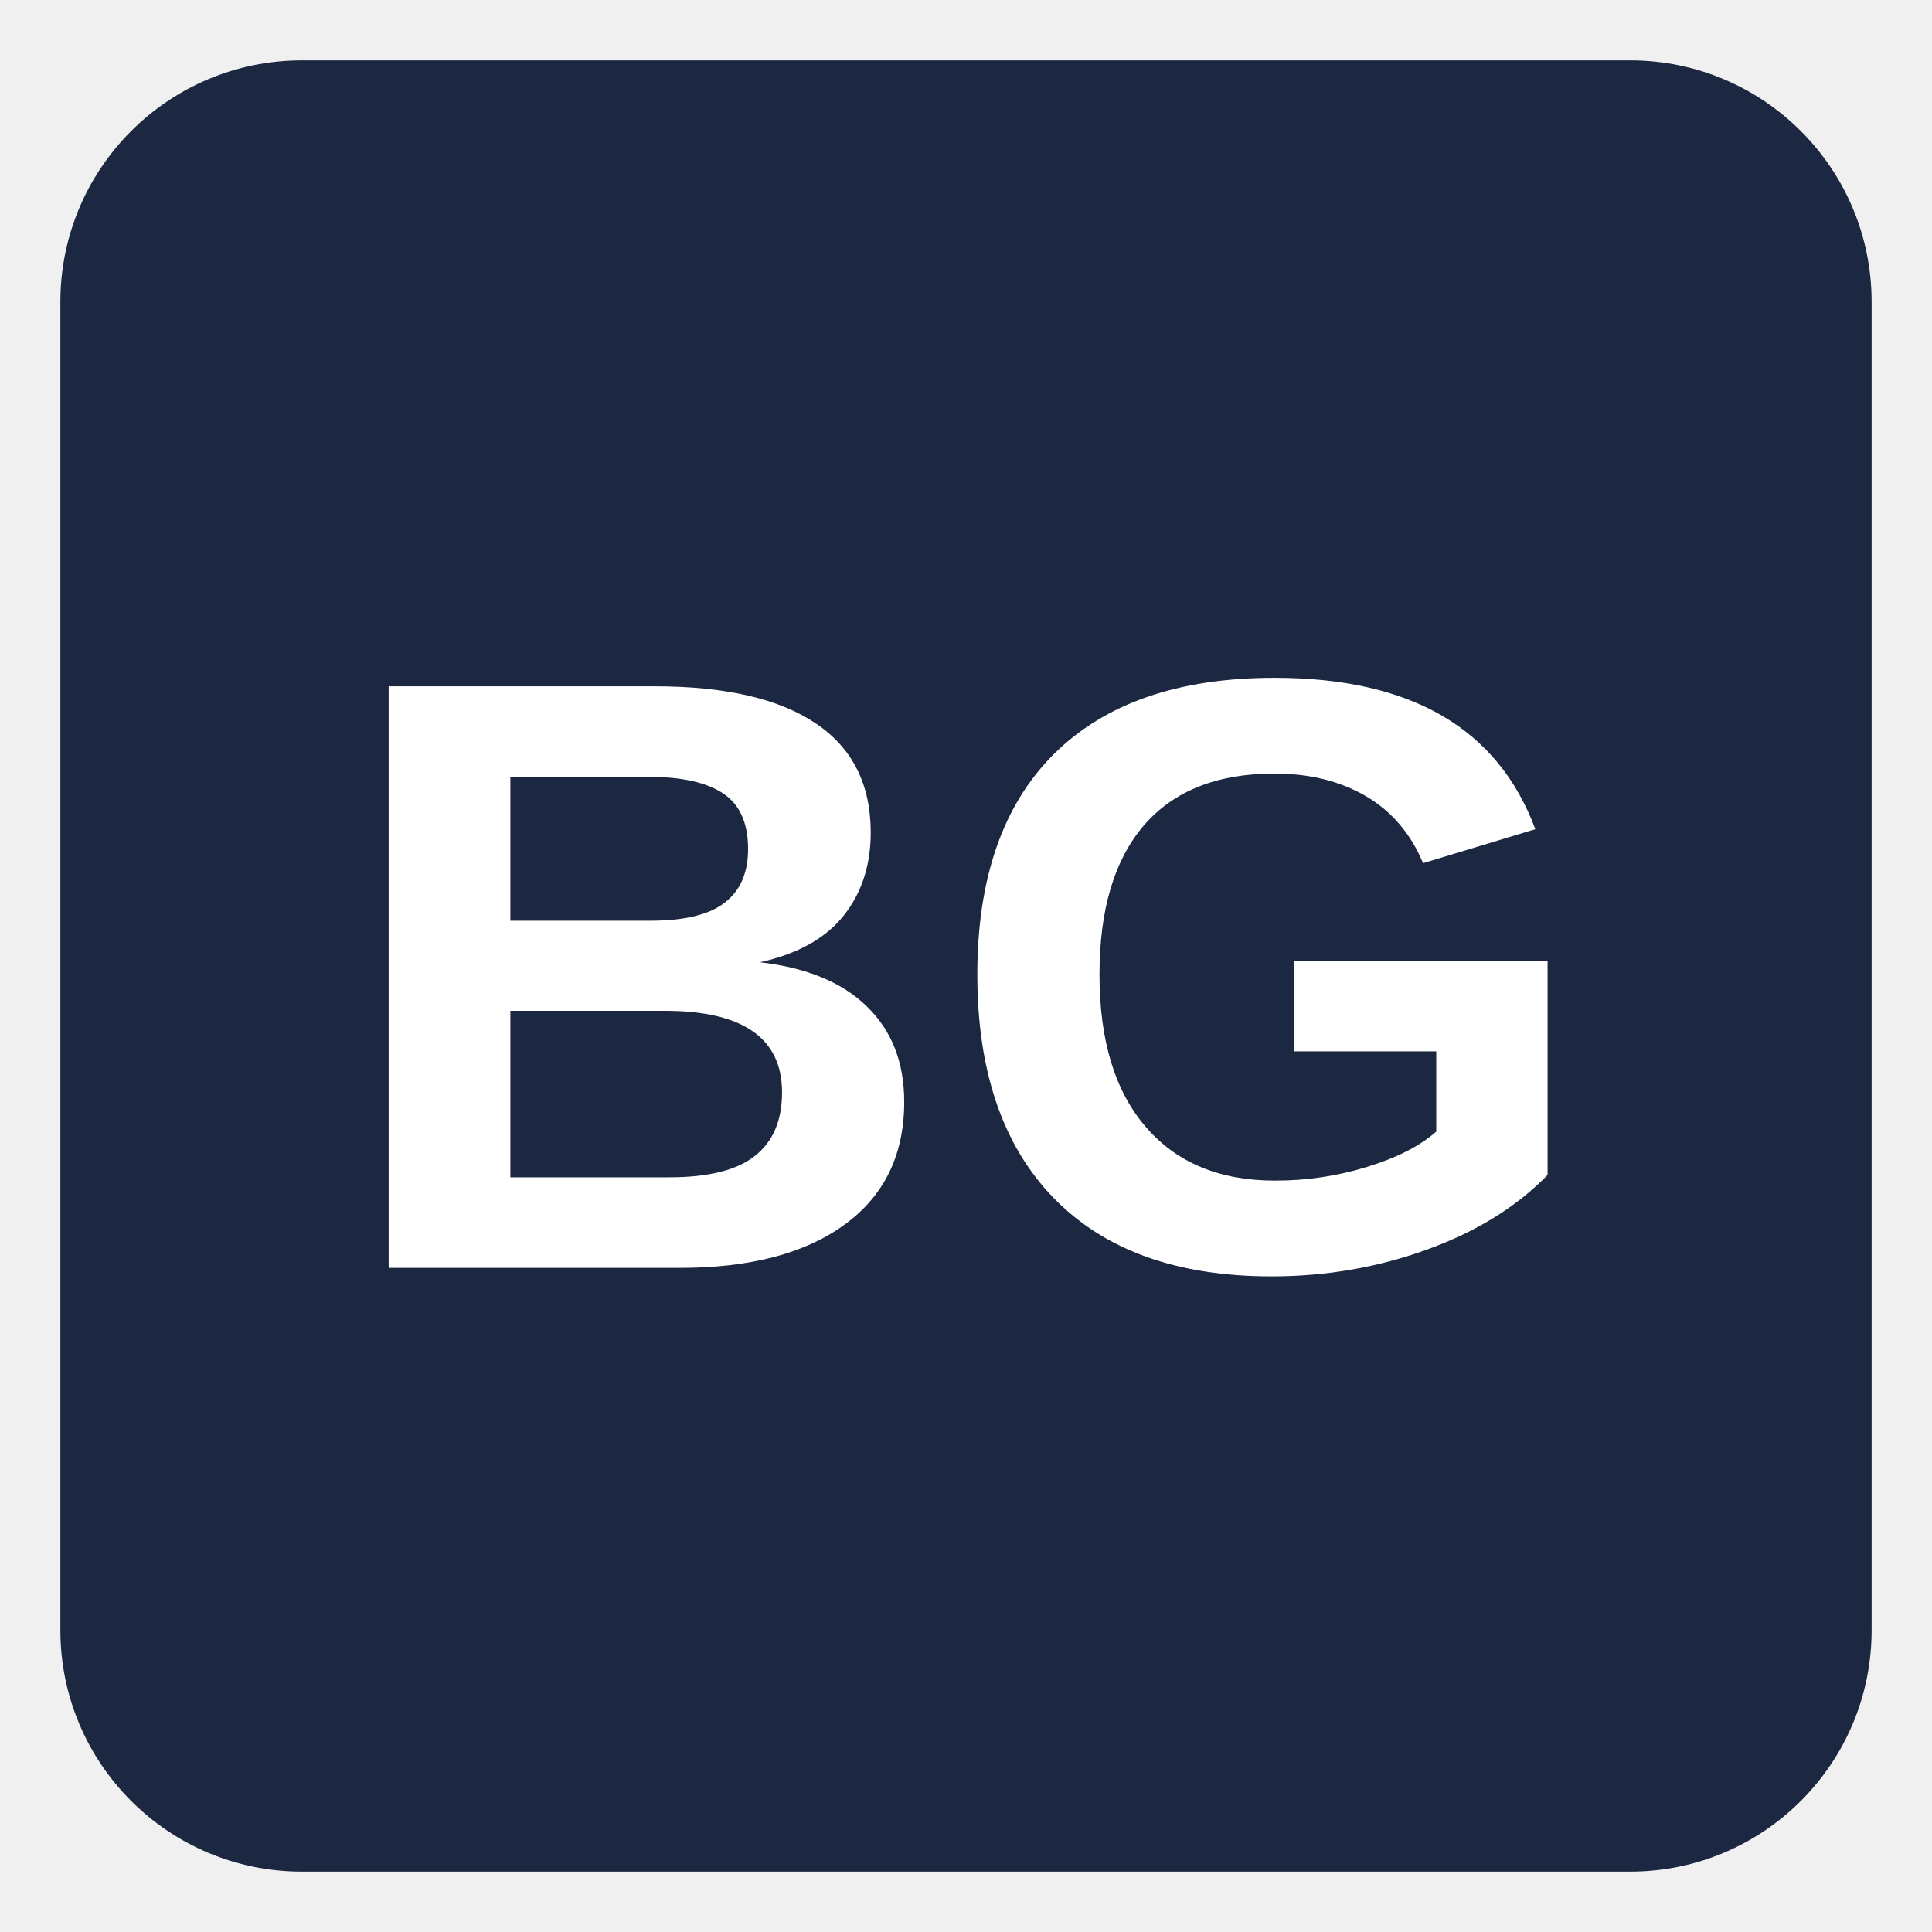
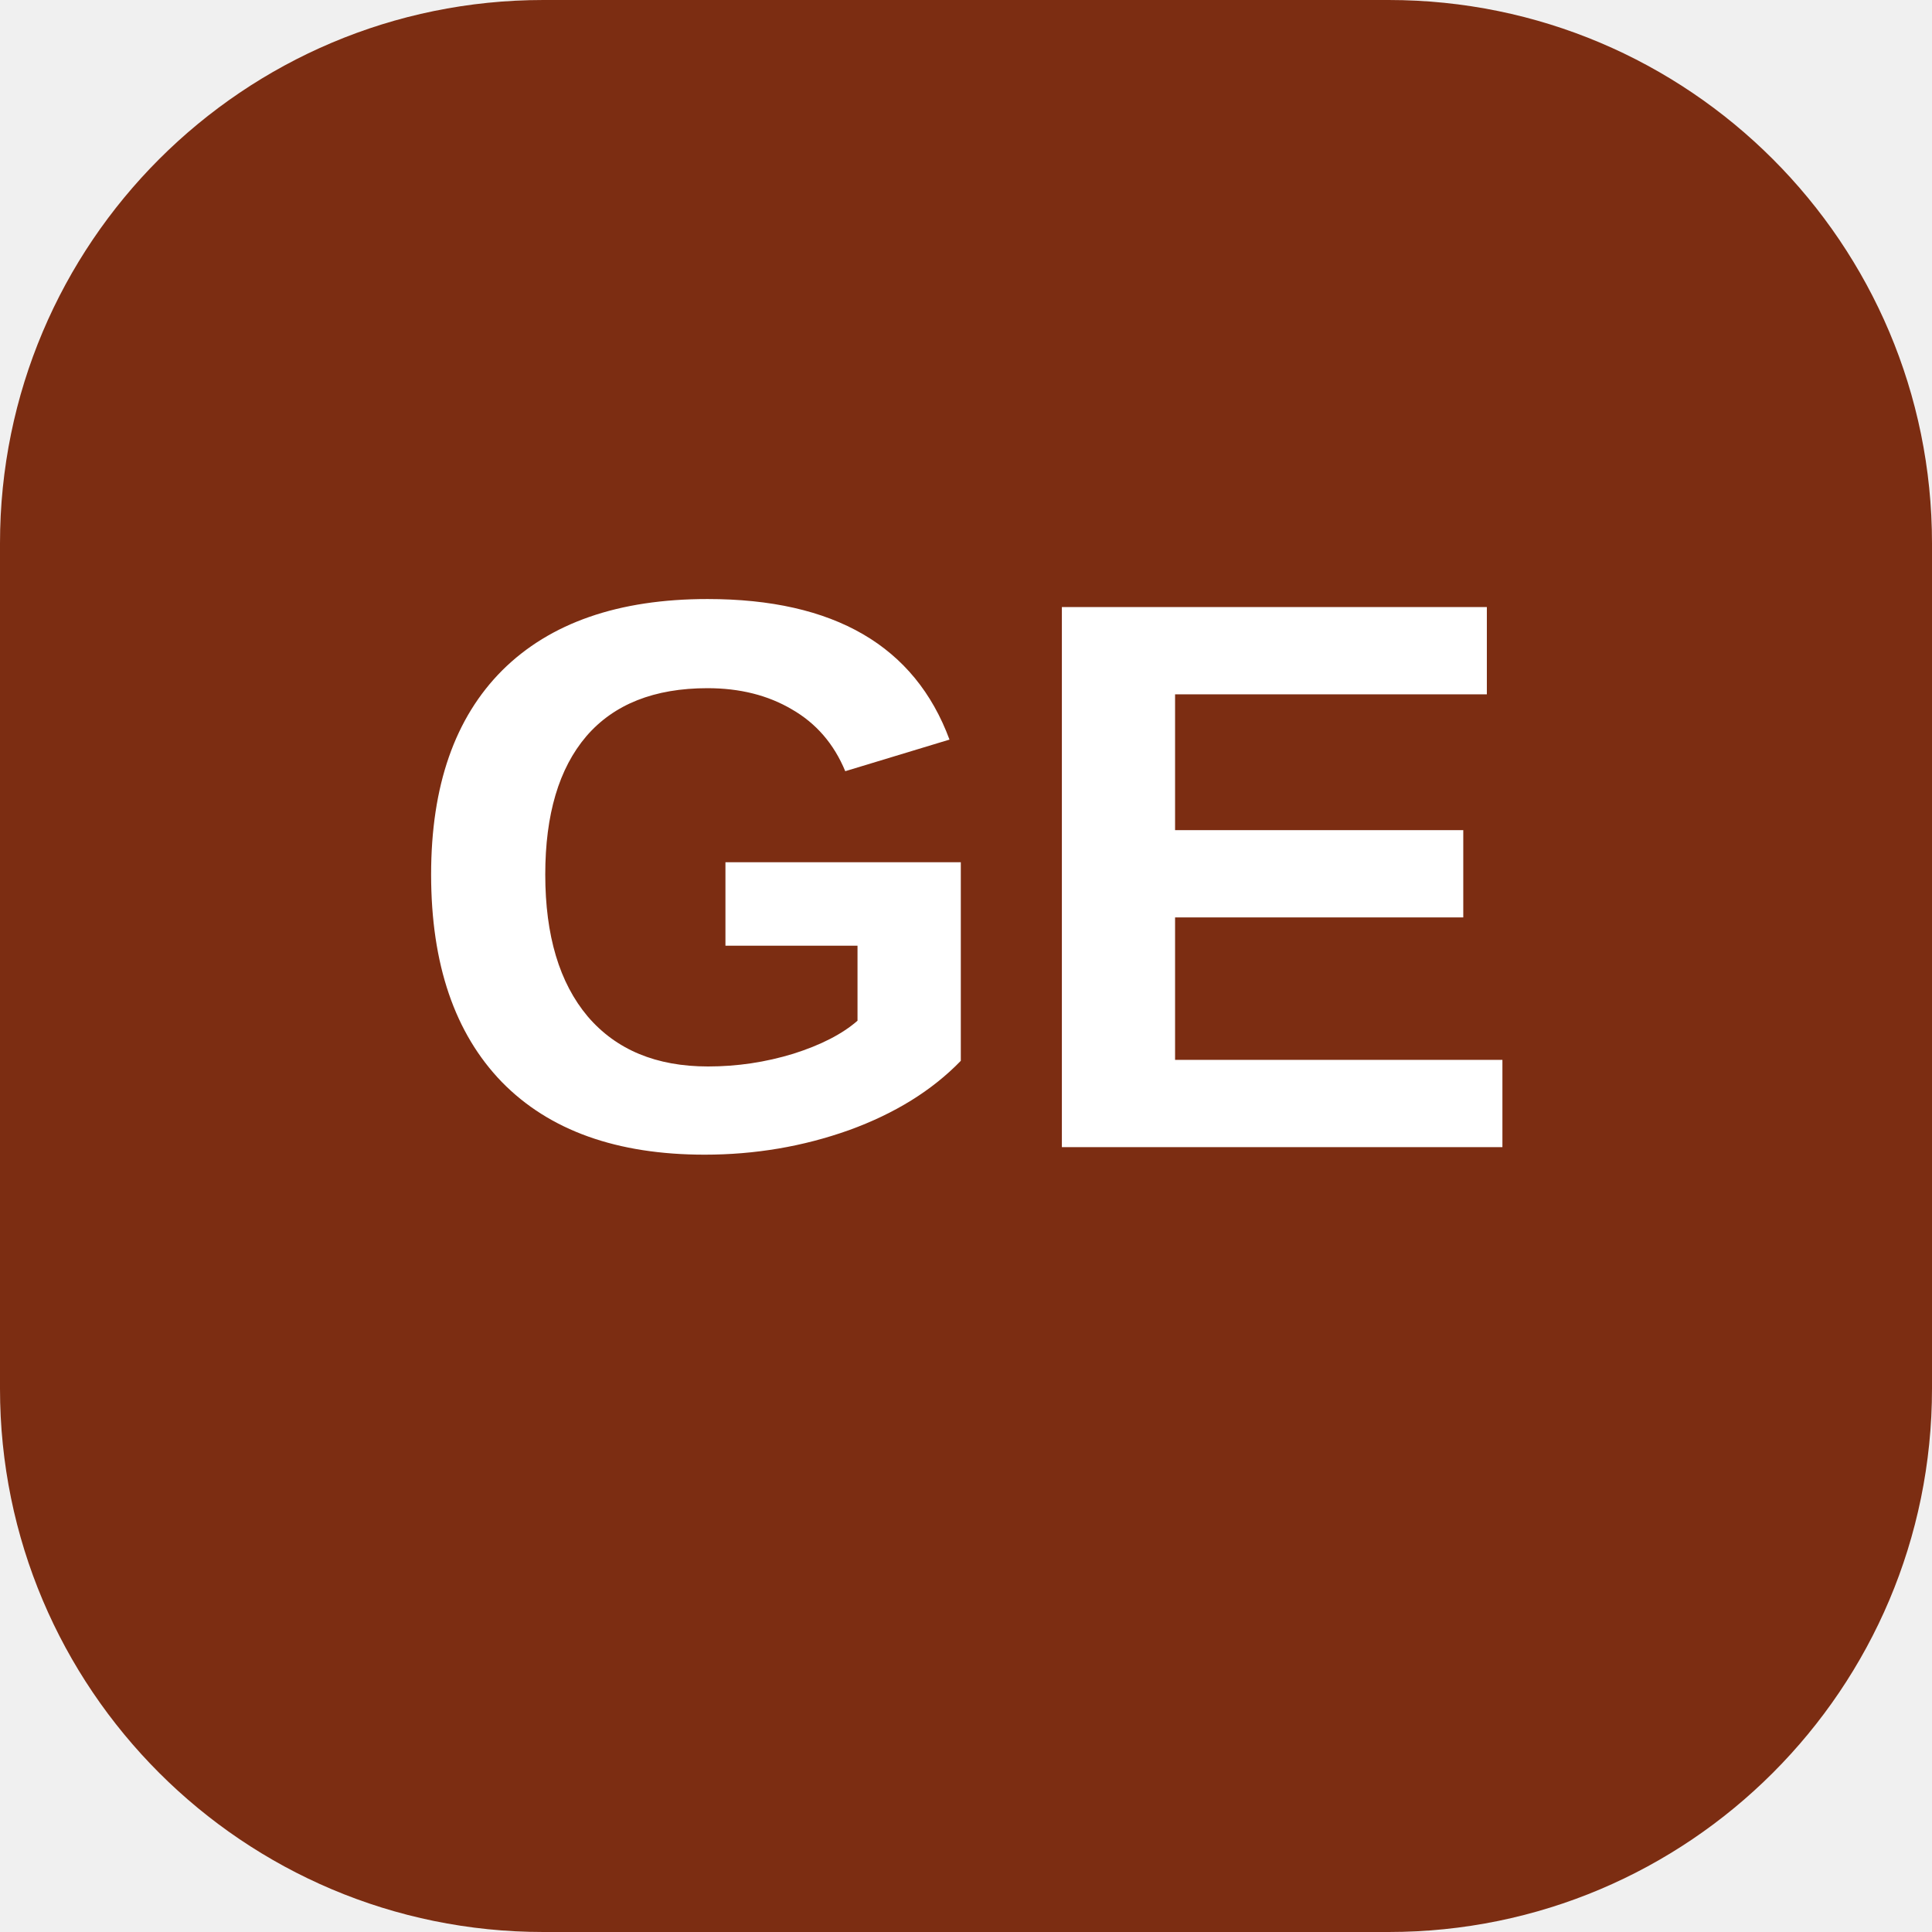
<svg xmlns="http://www.w3.org/2000/svg" viewBox="0 0 64 64" width="64" height="64">
-   <rect x="2" y="2" width="60" height="60" rx="8" fill="#1C2841" />
-   <text x="32" y="42" text-anchor="middle" font-family="Arial,sans-serif" font-size="28" font-weight="700" fill="white">BG</text>
+   <rect width="64" height="64" rx="18" fill="#7C2D12" />
+   <text x="32" y="38" font-family="Arial,Helvetica,sans-serif" font-size="26" font-weight="900" text-anchor="middle" fill="#FFFFFF">GE</text>
</svg>
